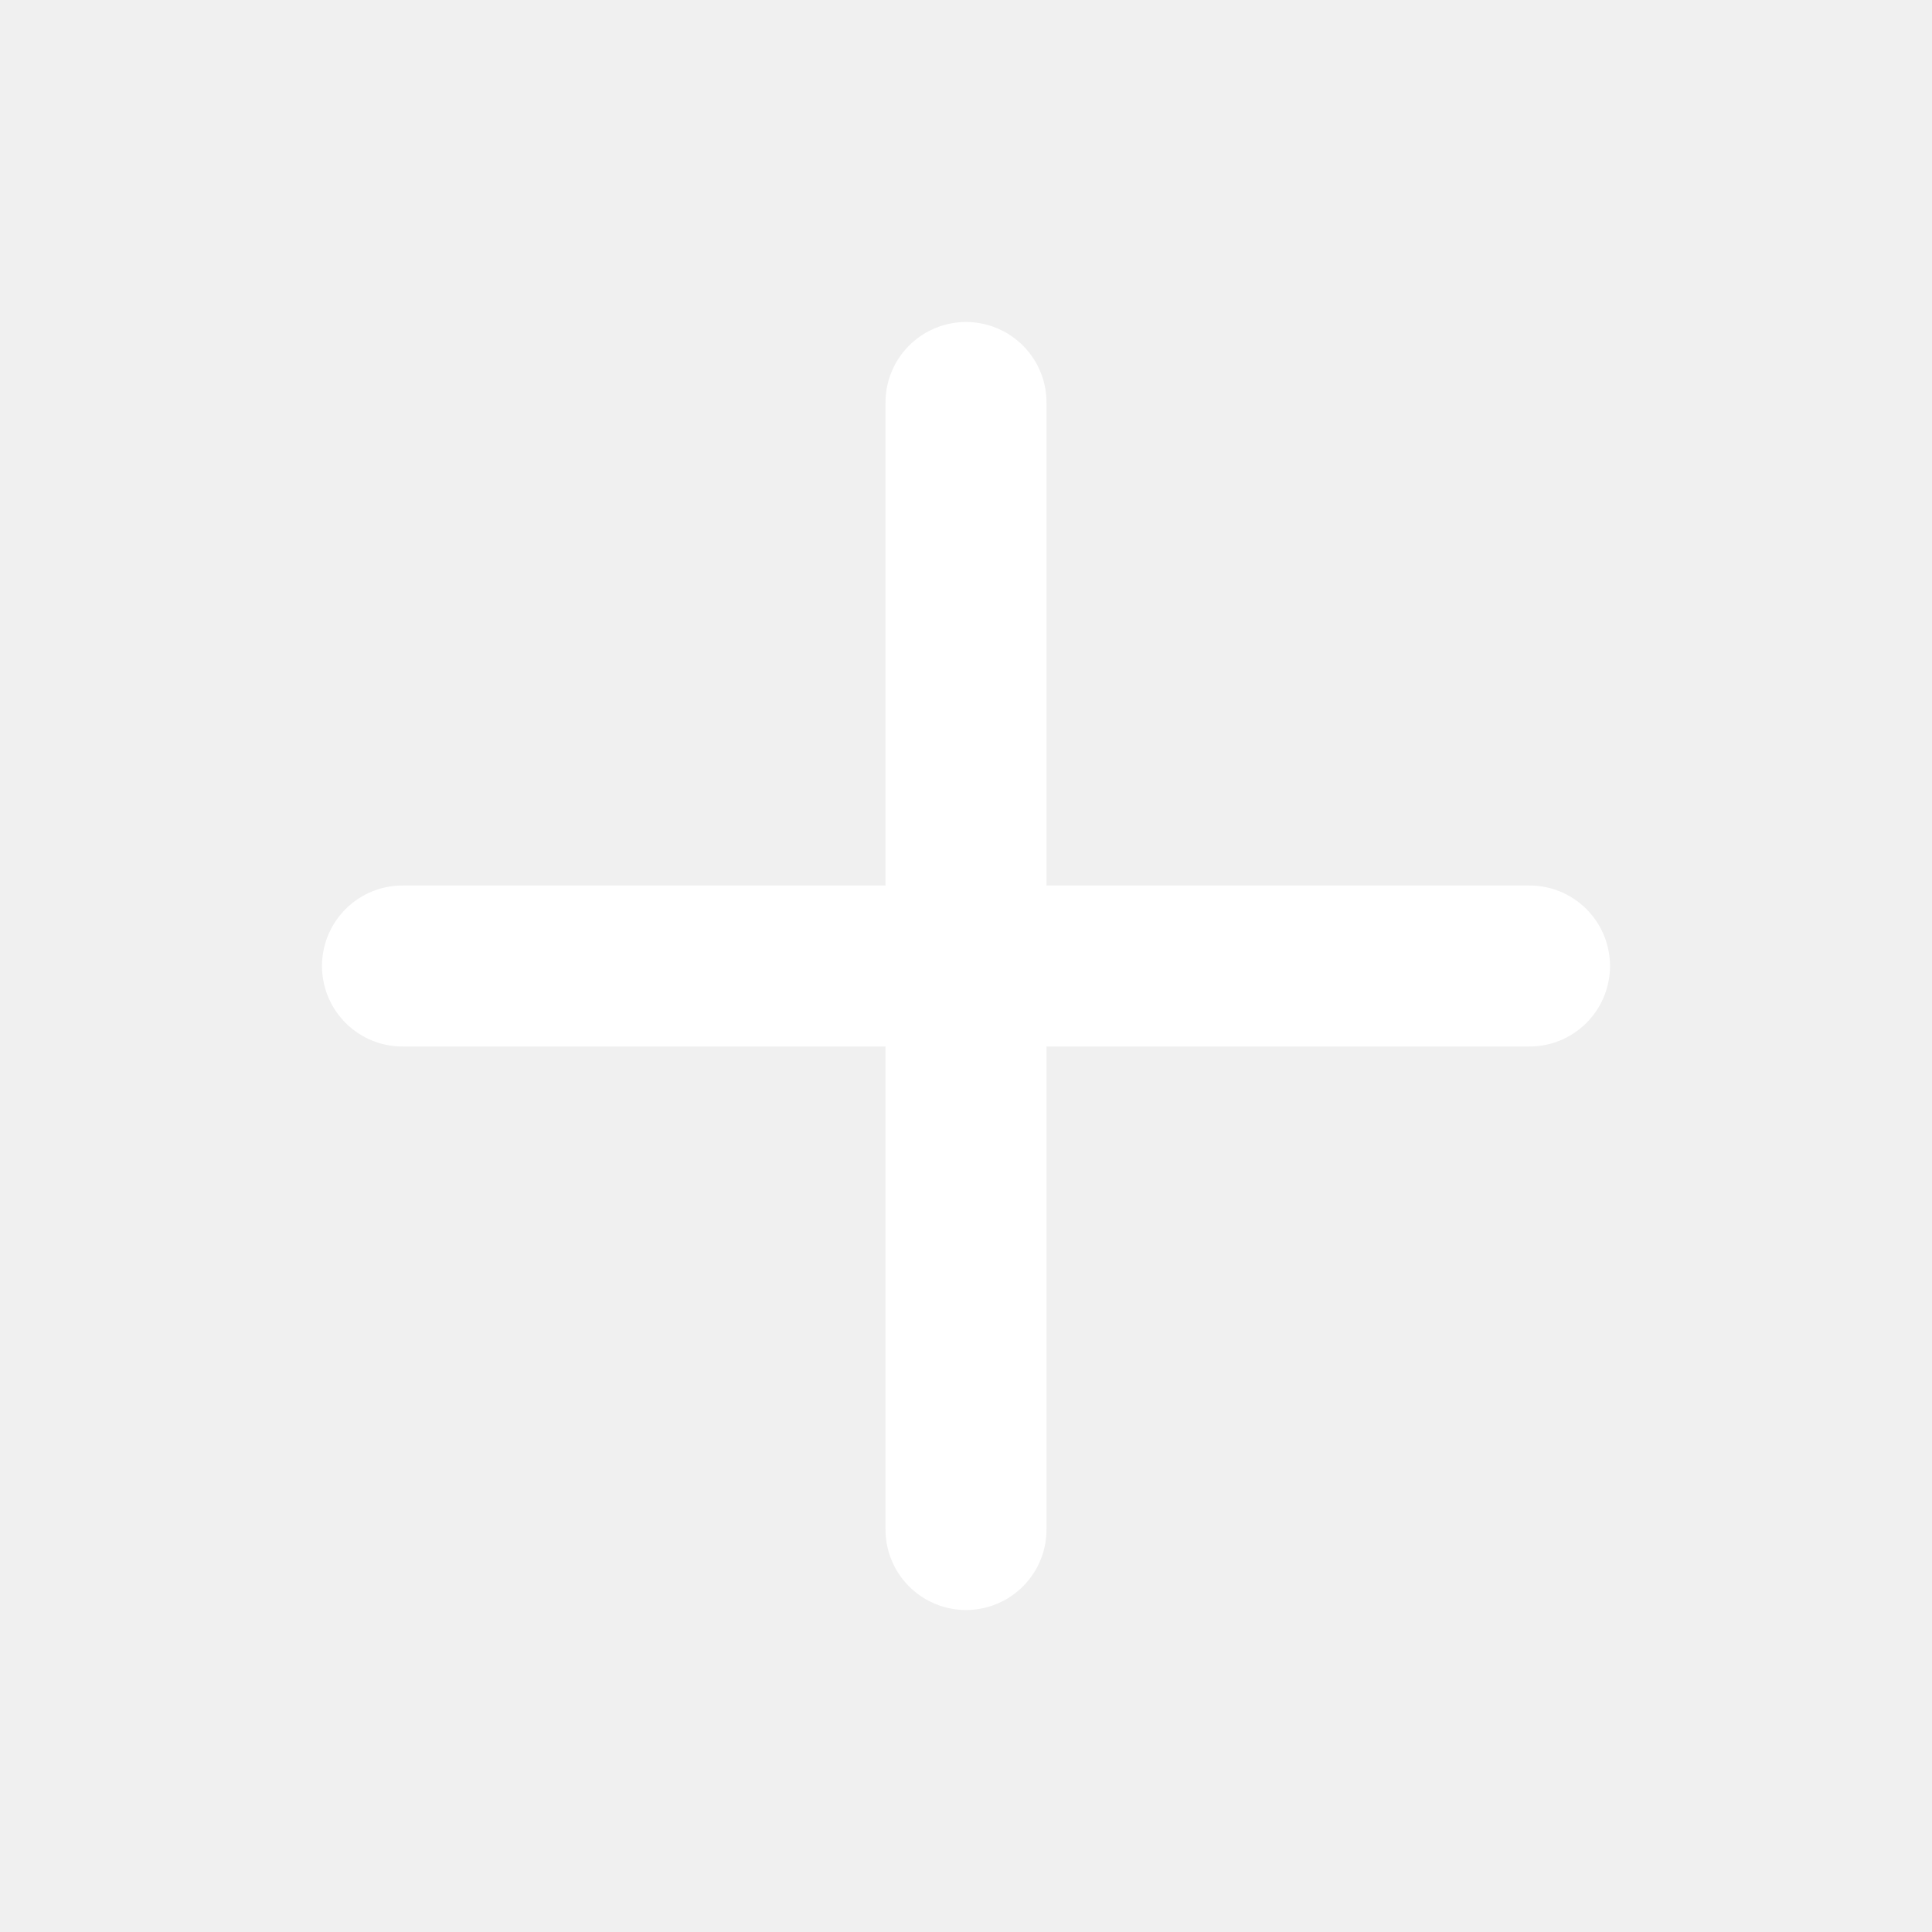
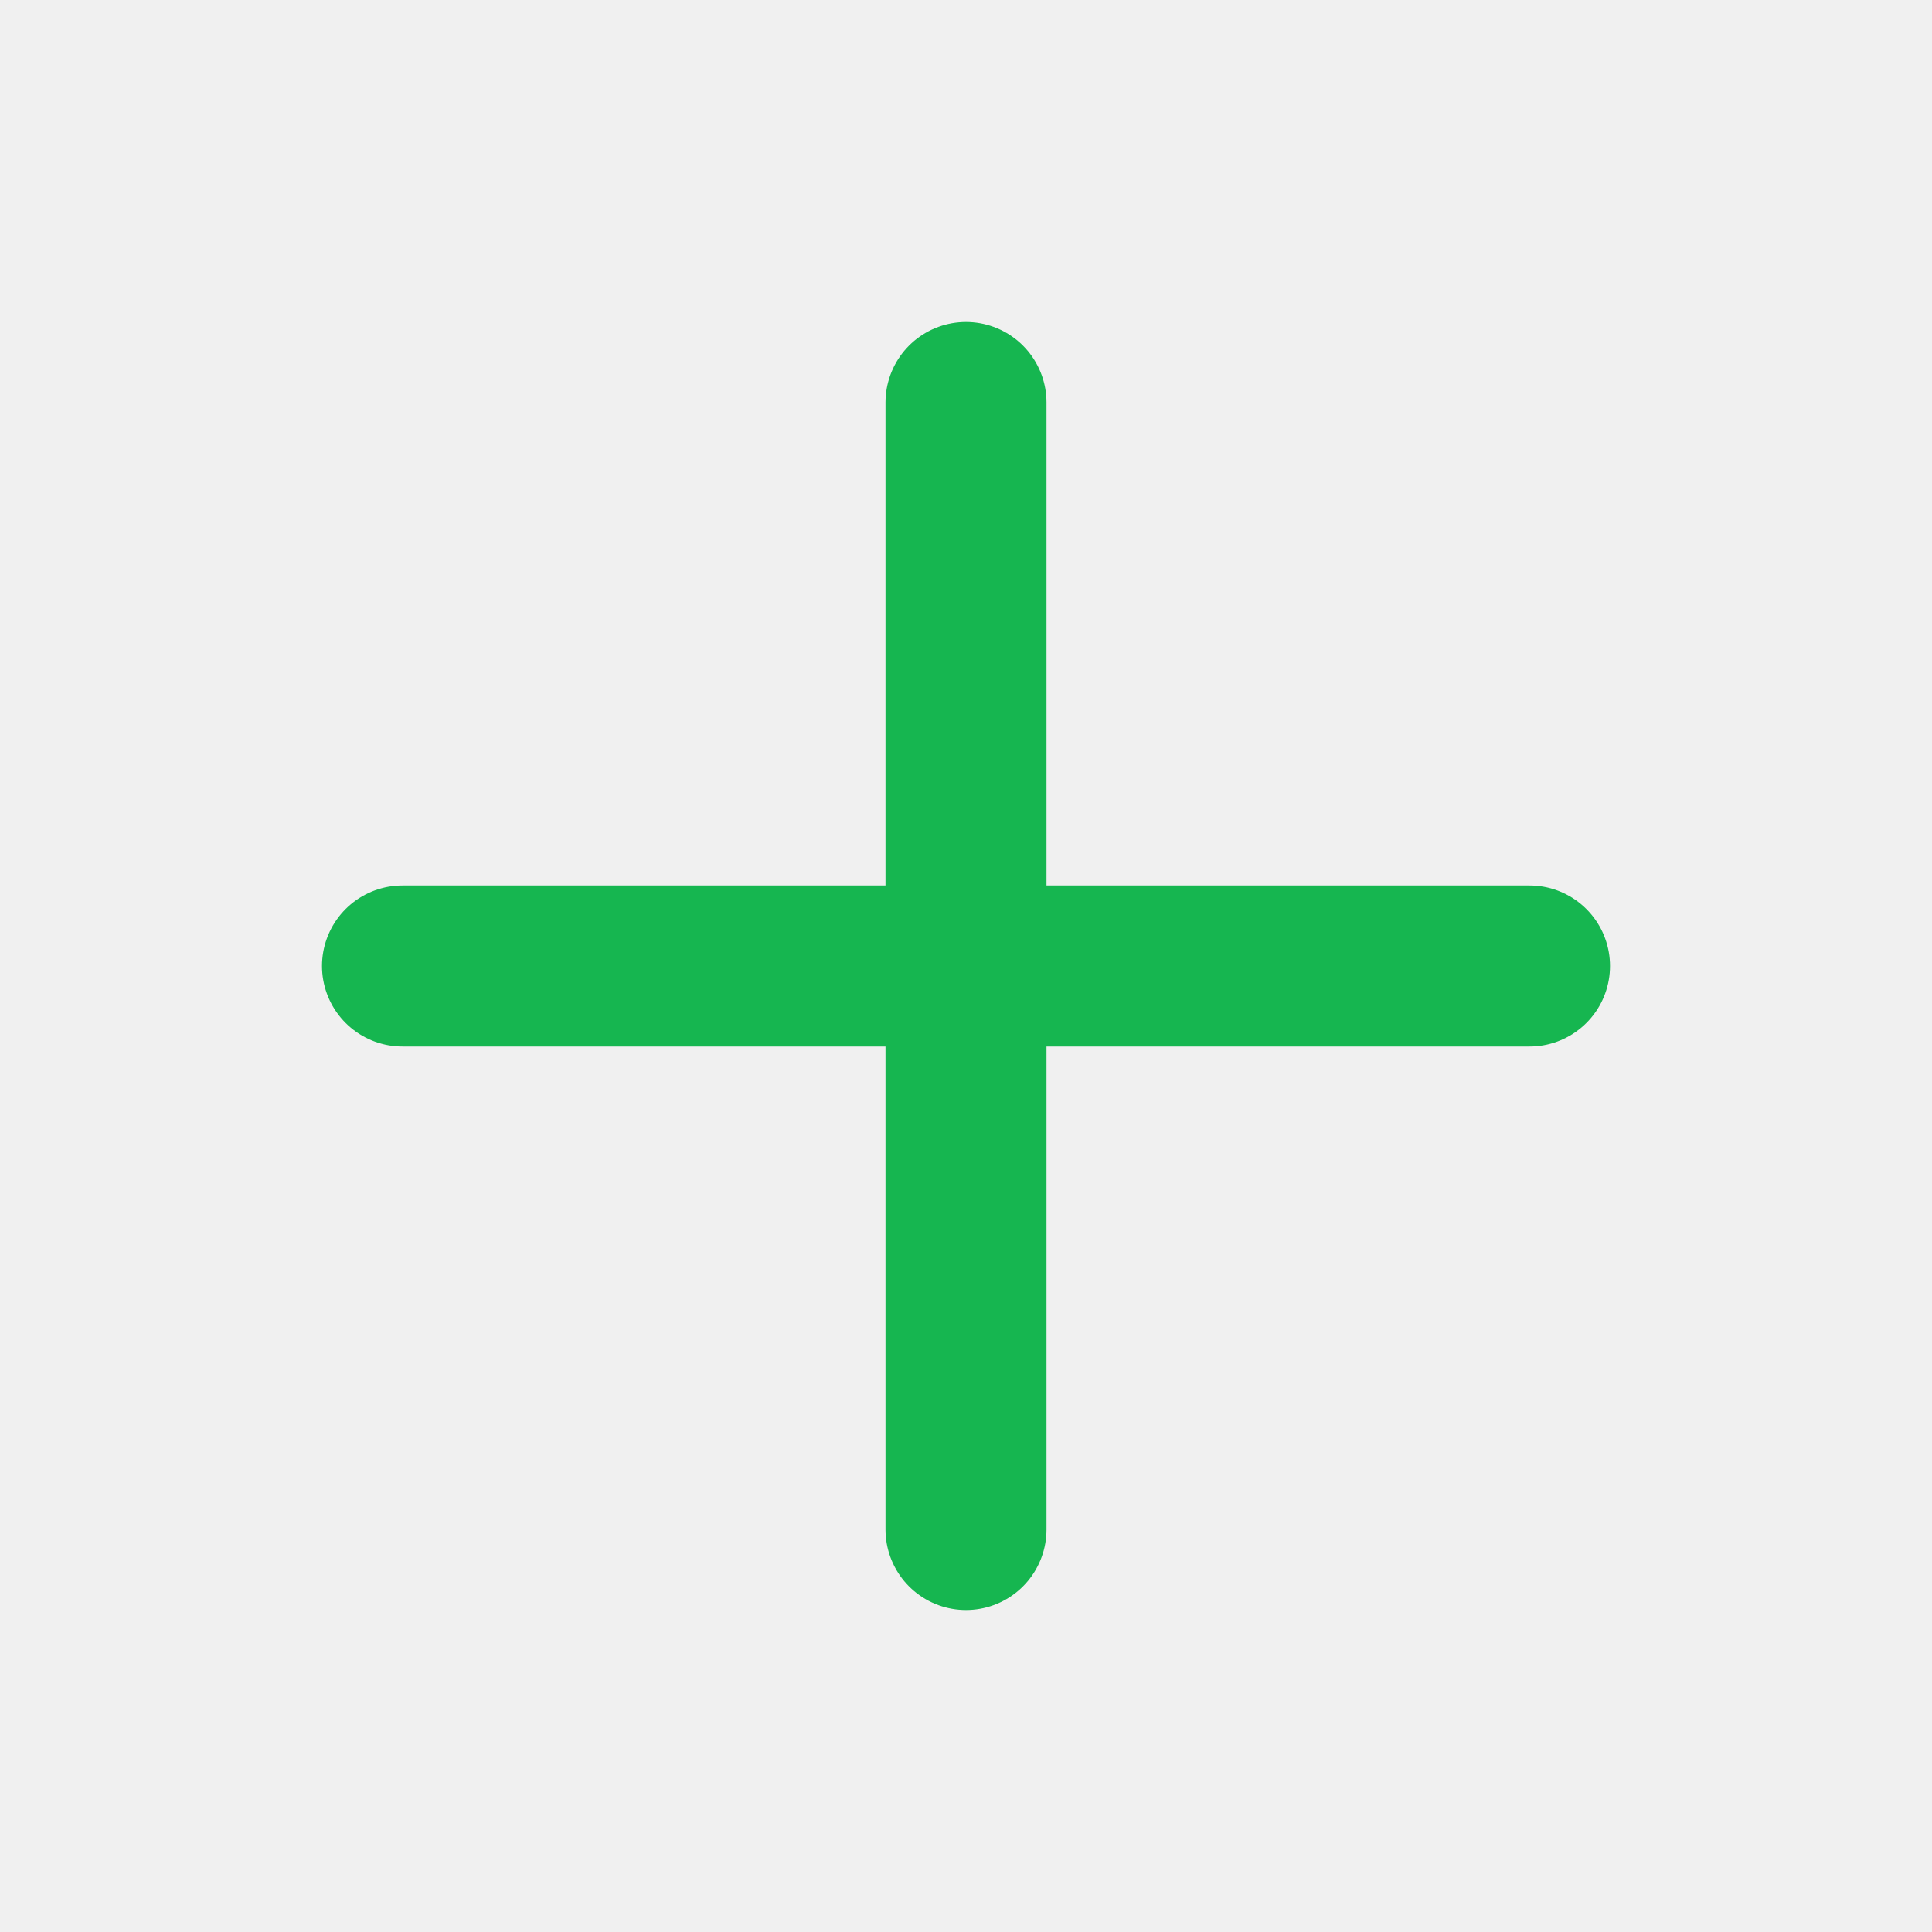
- <svg xmlns="http://www.w3.org/2000/svg" width="24" height="24" viewBox="0 0 24 24" fill="none" stroke="white" stroke-width="2" stroke-linecap="round" stroke-linejoin="round" class="feather feather-plus">
+ <svg xmlns="http://www.w3.org/2000/svg" width="24" height="24" viewBox="0 0 24 24" fill="none" stroke="#16b650" stroke-width="2" stroke-linecap="round" stroke-linejoin="round" class="feather feather-plus">
  <line x1="12" y1="5" x2="12" y2="19" />
  <line x1="5" y1="12" x2="19" y2="12" />
</svg>
